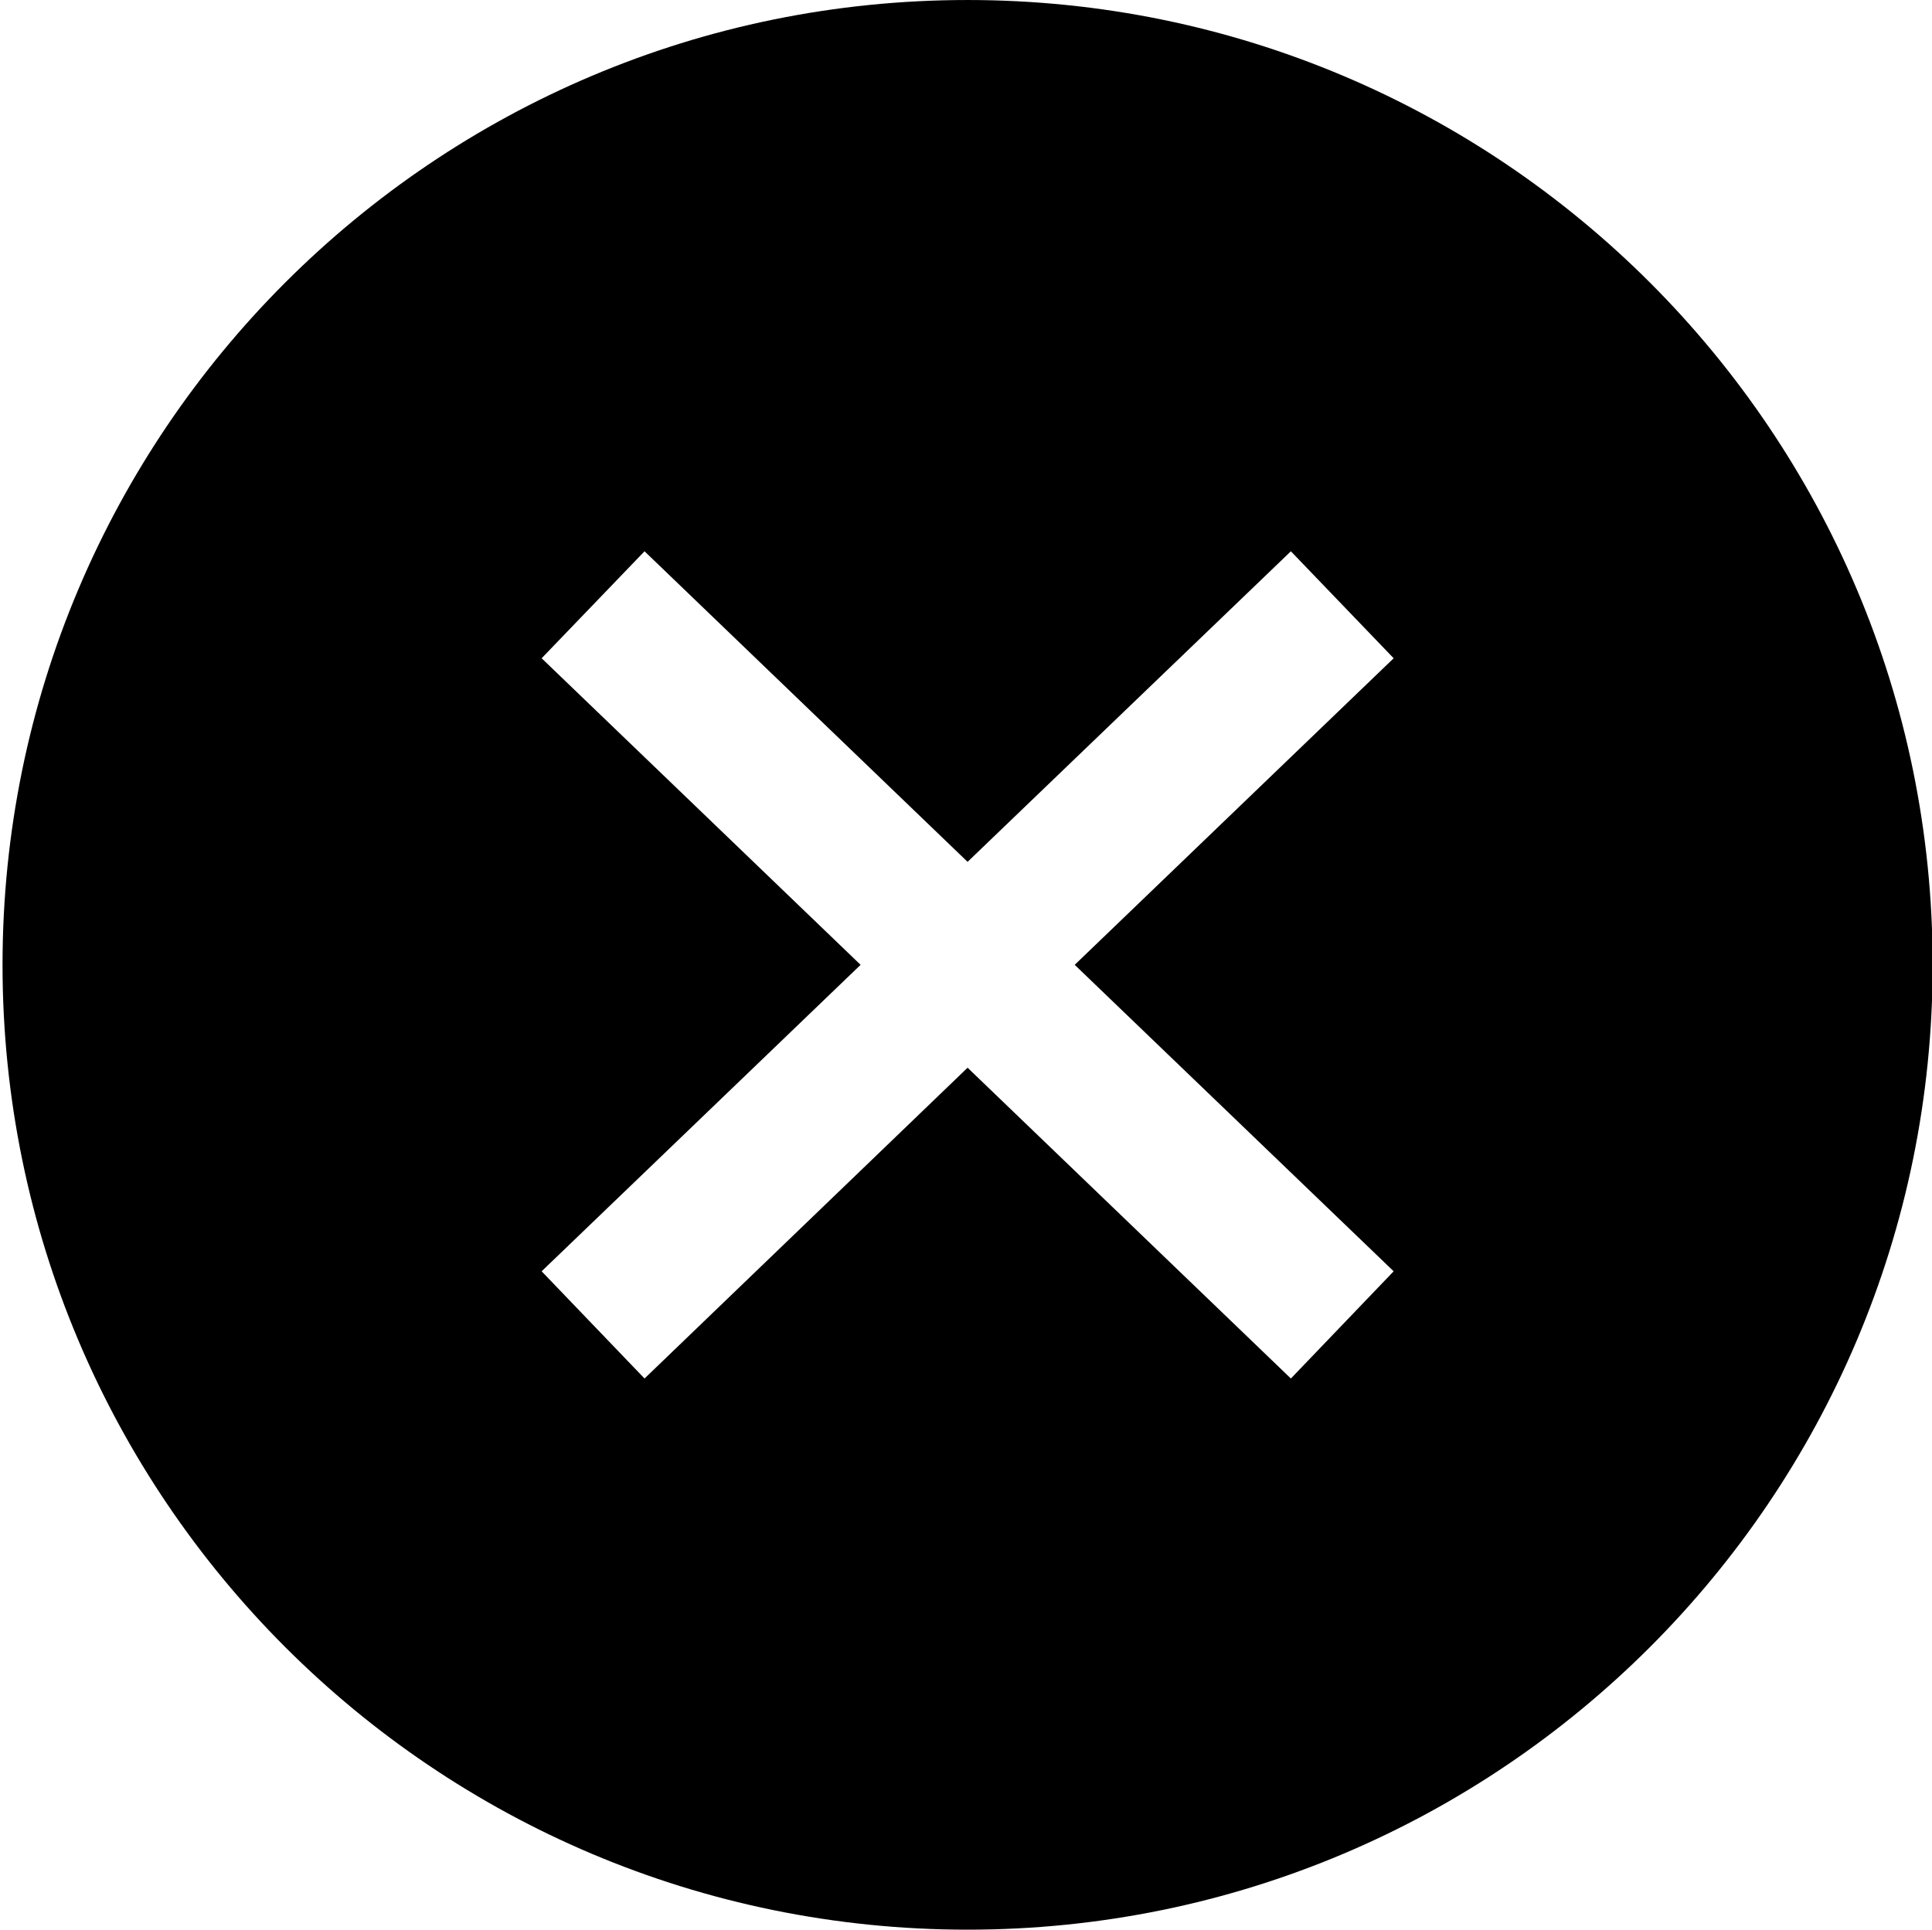
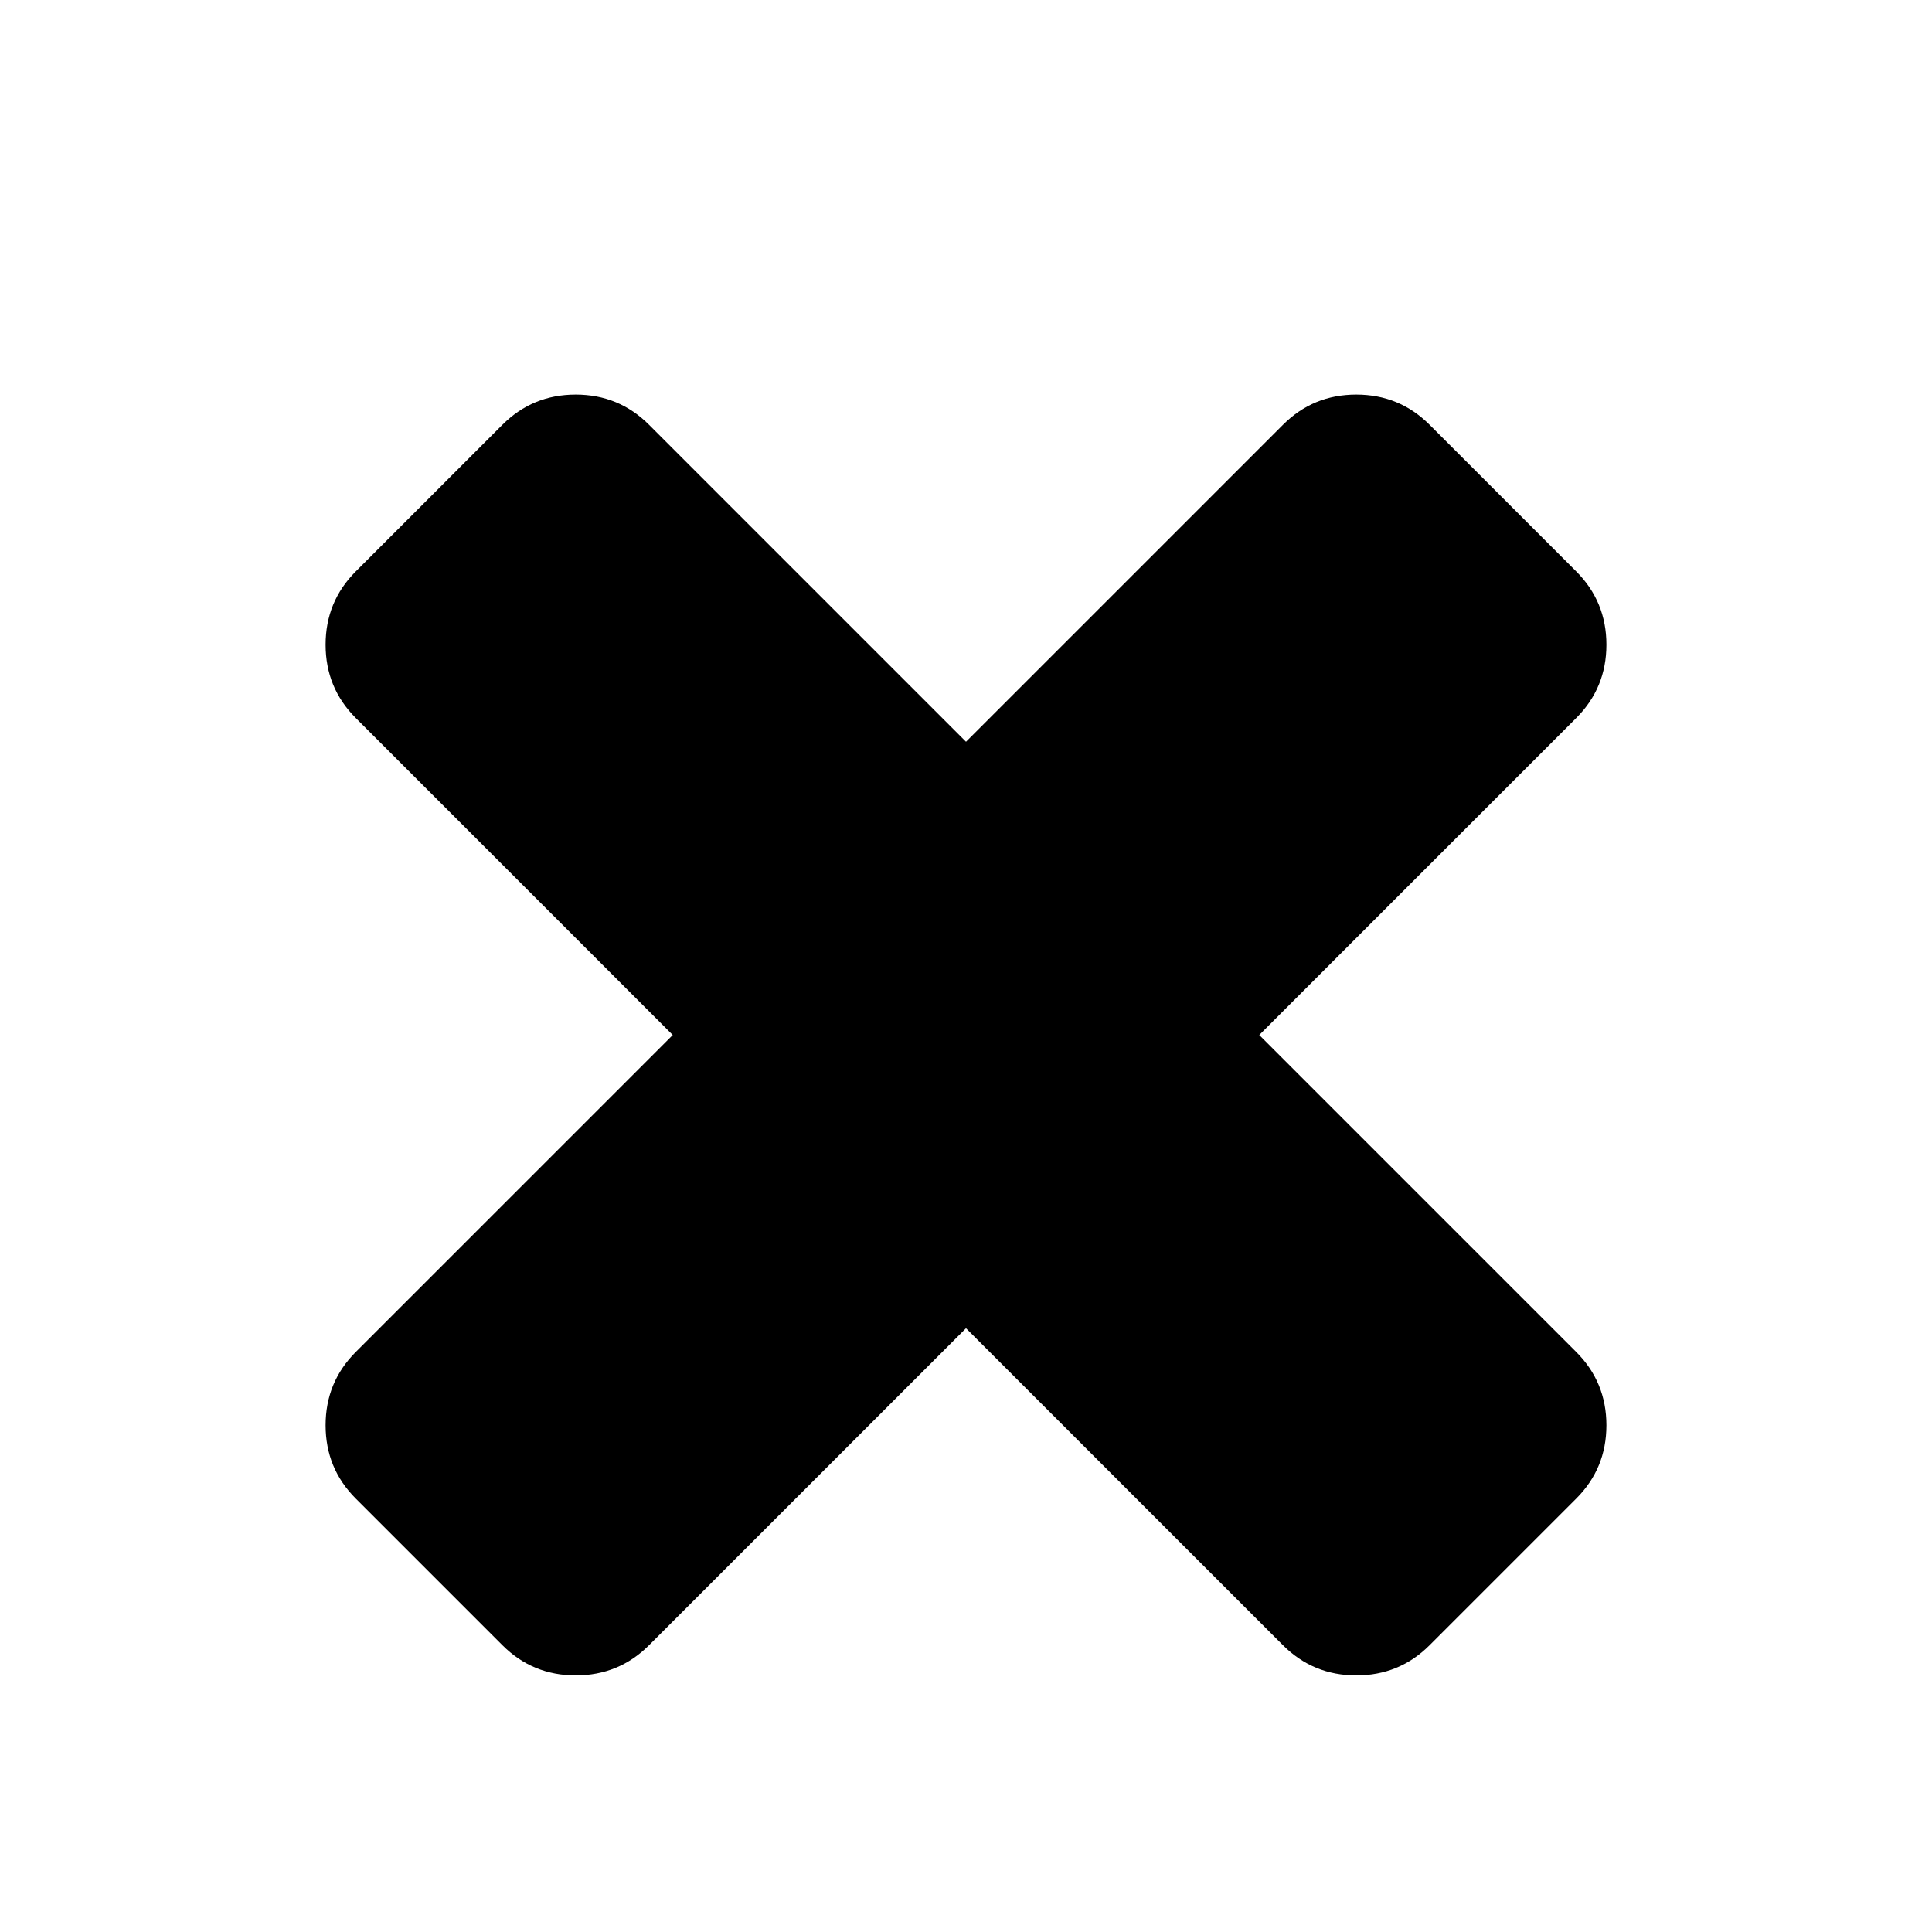
- <svg xmlns="http://www.w3.org/2000/svg" t="1553759940472" class="icon" style="" viewBox="0 0 1025 1024" version="1.1" p-id="2130" width="32.031" height="32">
+ <svg xmlns="http://www.w3.org/2000/svg" t="1554803577528" class="icon" style="" viewBox="0 0 1024 1024" version="1.1" p-id="1981" width="32" height="32">
  <defs>
    <style type="text/css" />
  </defs>
-   <path d="M513.344 0a512 512 0 1 0 0 1024 512 512 0 0 0 0-1024z m226.048 674.624l-54.528 56.896-171.52-164.928-171.392 164.928-54.592-56.896L456.576 512 287.36 349.312l54.592-56.768 171.392 164.8 171.52-164.8 54.528 56.768L570.176 512l169.216 162.624z" fill="" p-id="2131" />
+   <path d="M851.429 755.429q0 22.857-16 38.857l-77.714 77.714q-16 16-38.857 16t-38.857-16l-168-168-168 168q-16 16-38.857 16t-38.857-16l-77.714-77.714q-16-16-16-38.857t16-38.857l168-168-168-168q-16-16-16-38.857t16-38.857l77.714-77.714q16-16 38.857-16t38.857 16l168 168 168-168q16-16 38.857-16t38.857 16l77.714 77.714q16 16 16 38.857t-16 38.857l-168 168 168 168q16 16 16 38.857z" p-id="1982" data-spm-anchor-id="a313x.7781069.0.i0" class="selected" />
</svg>
